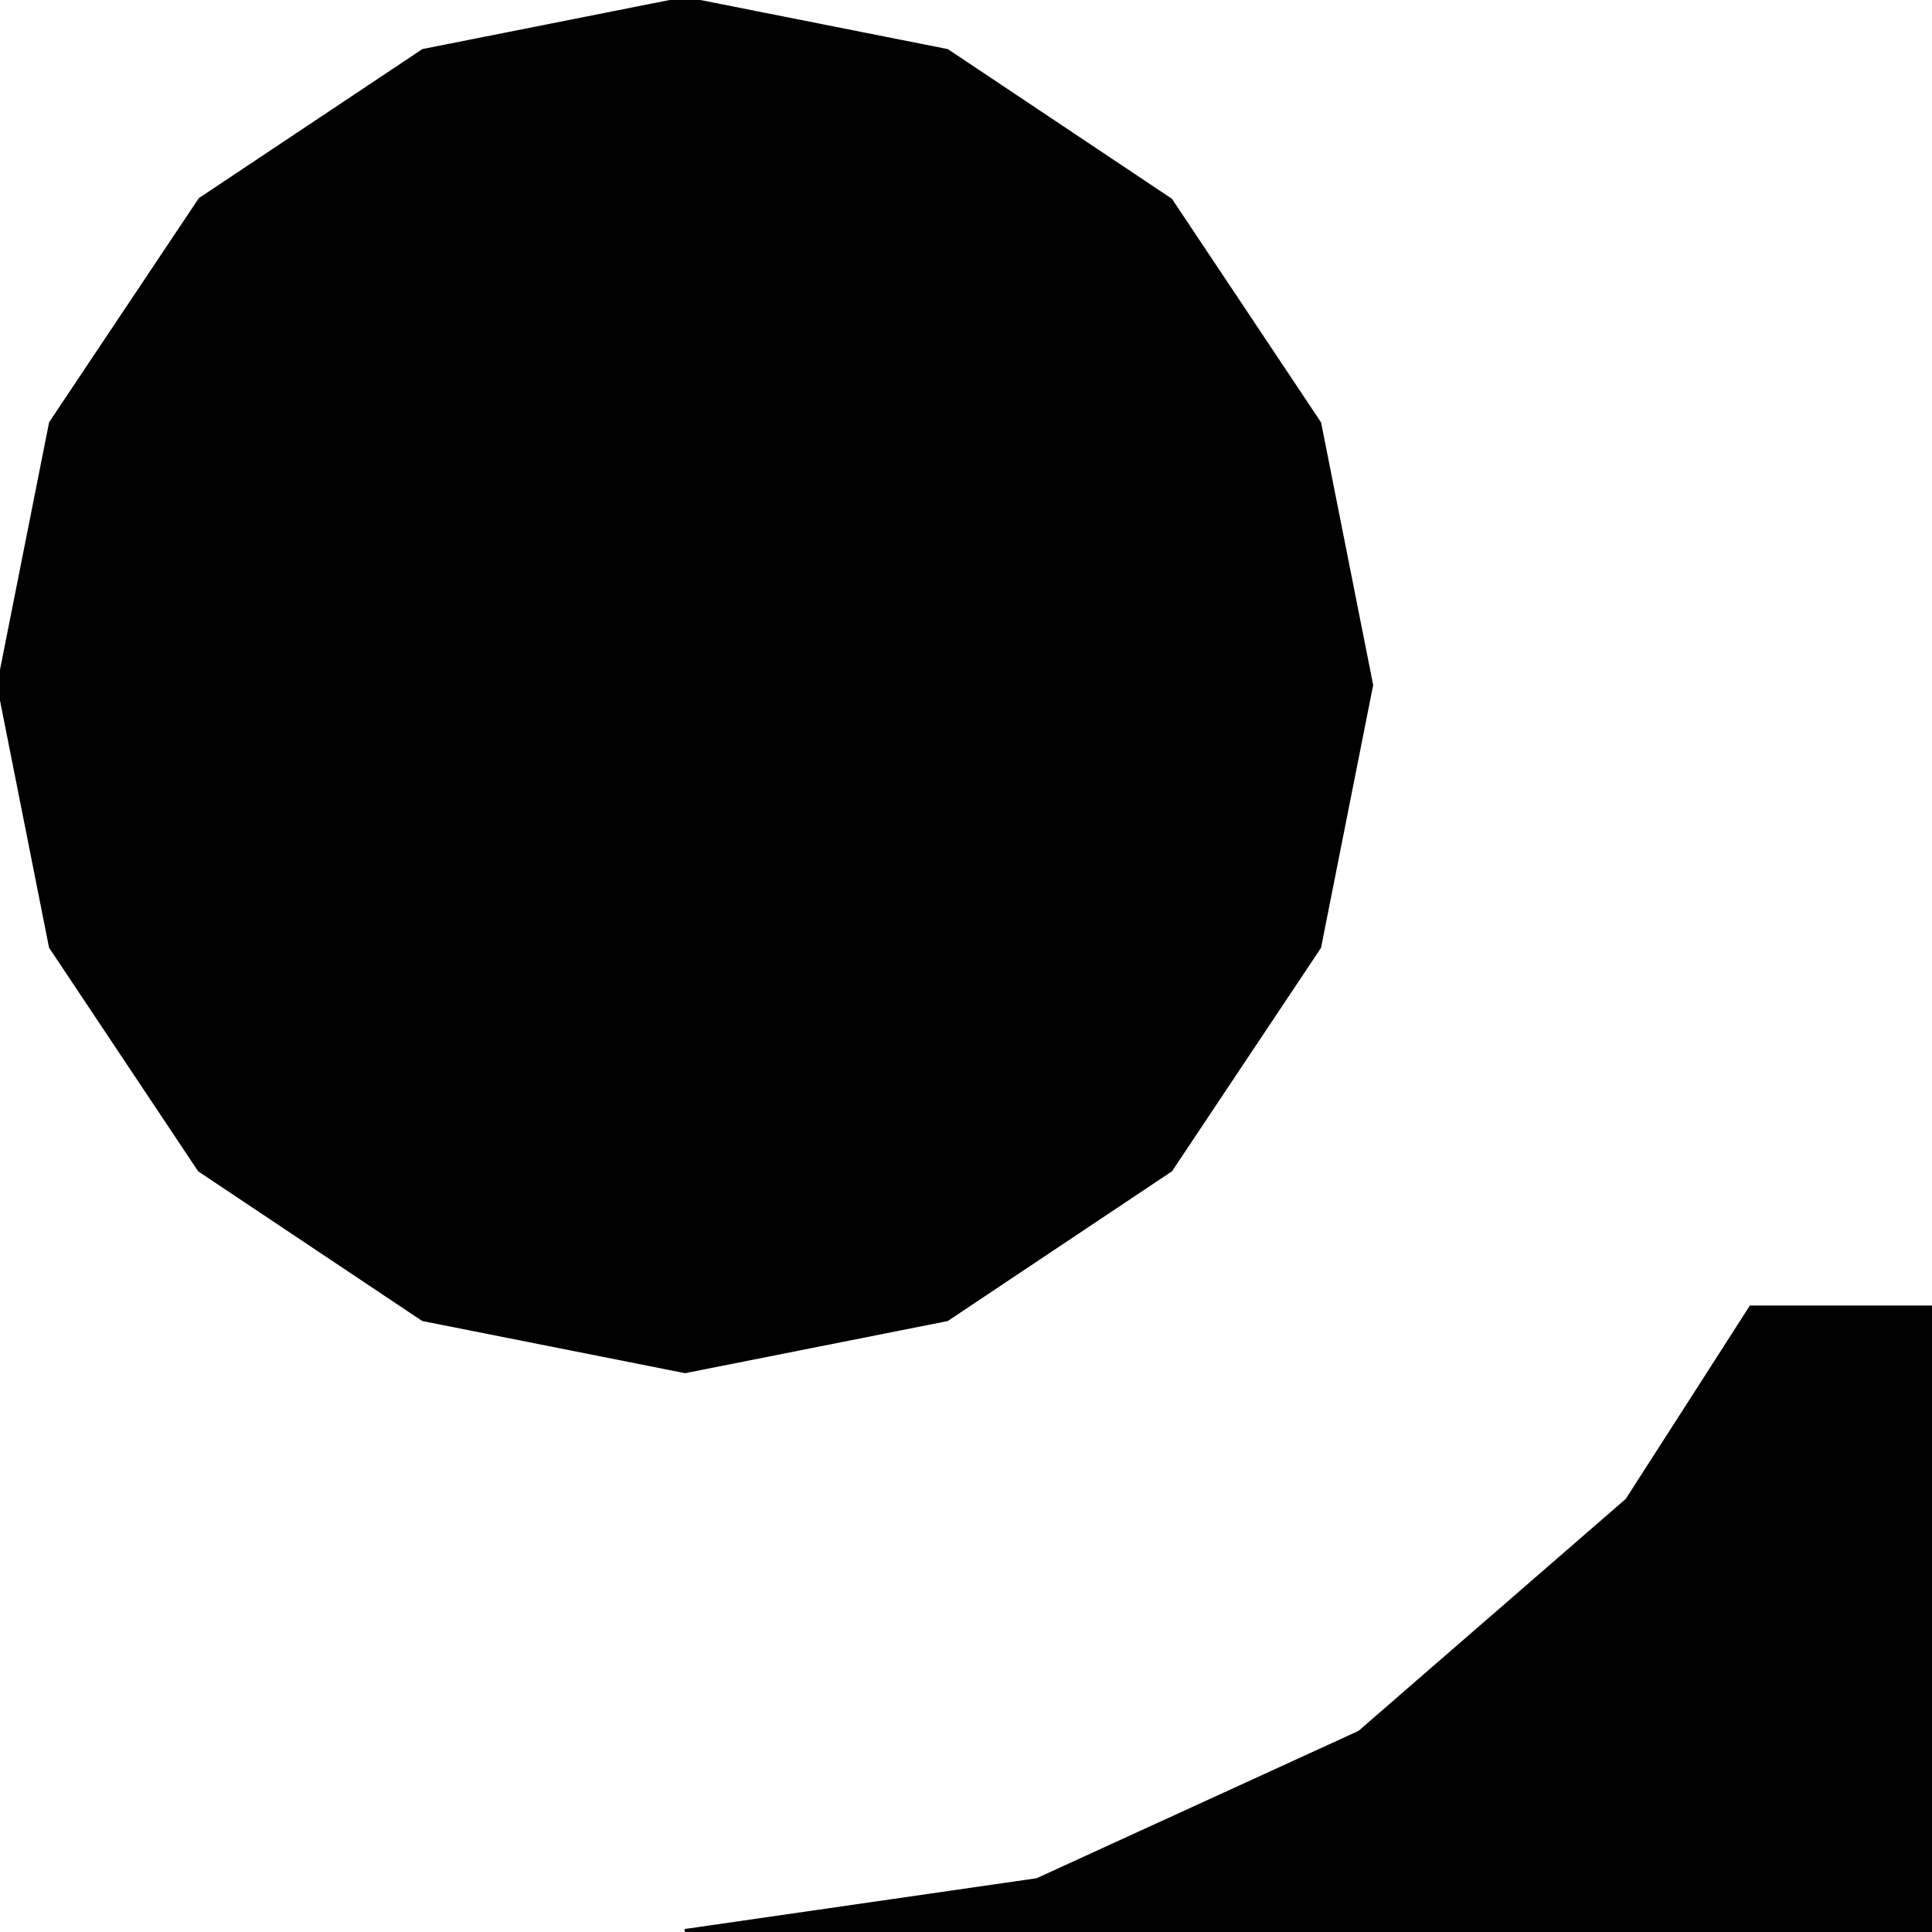
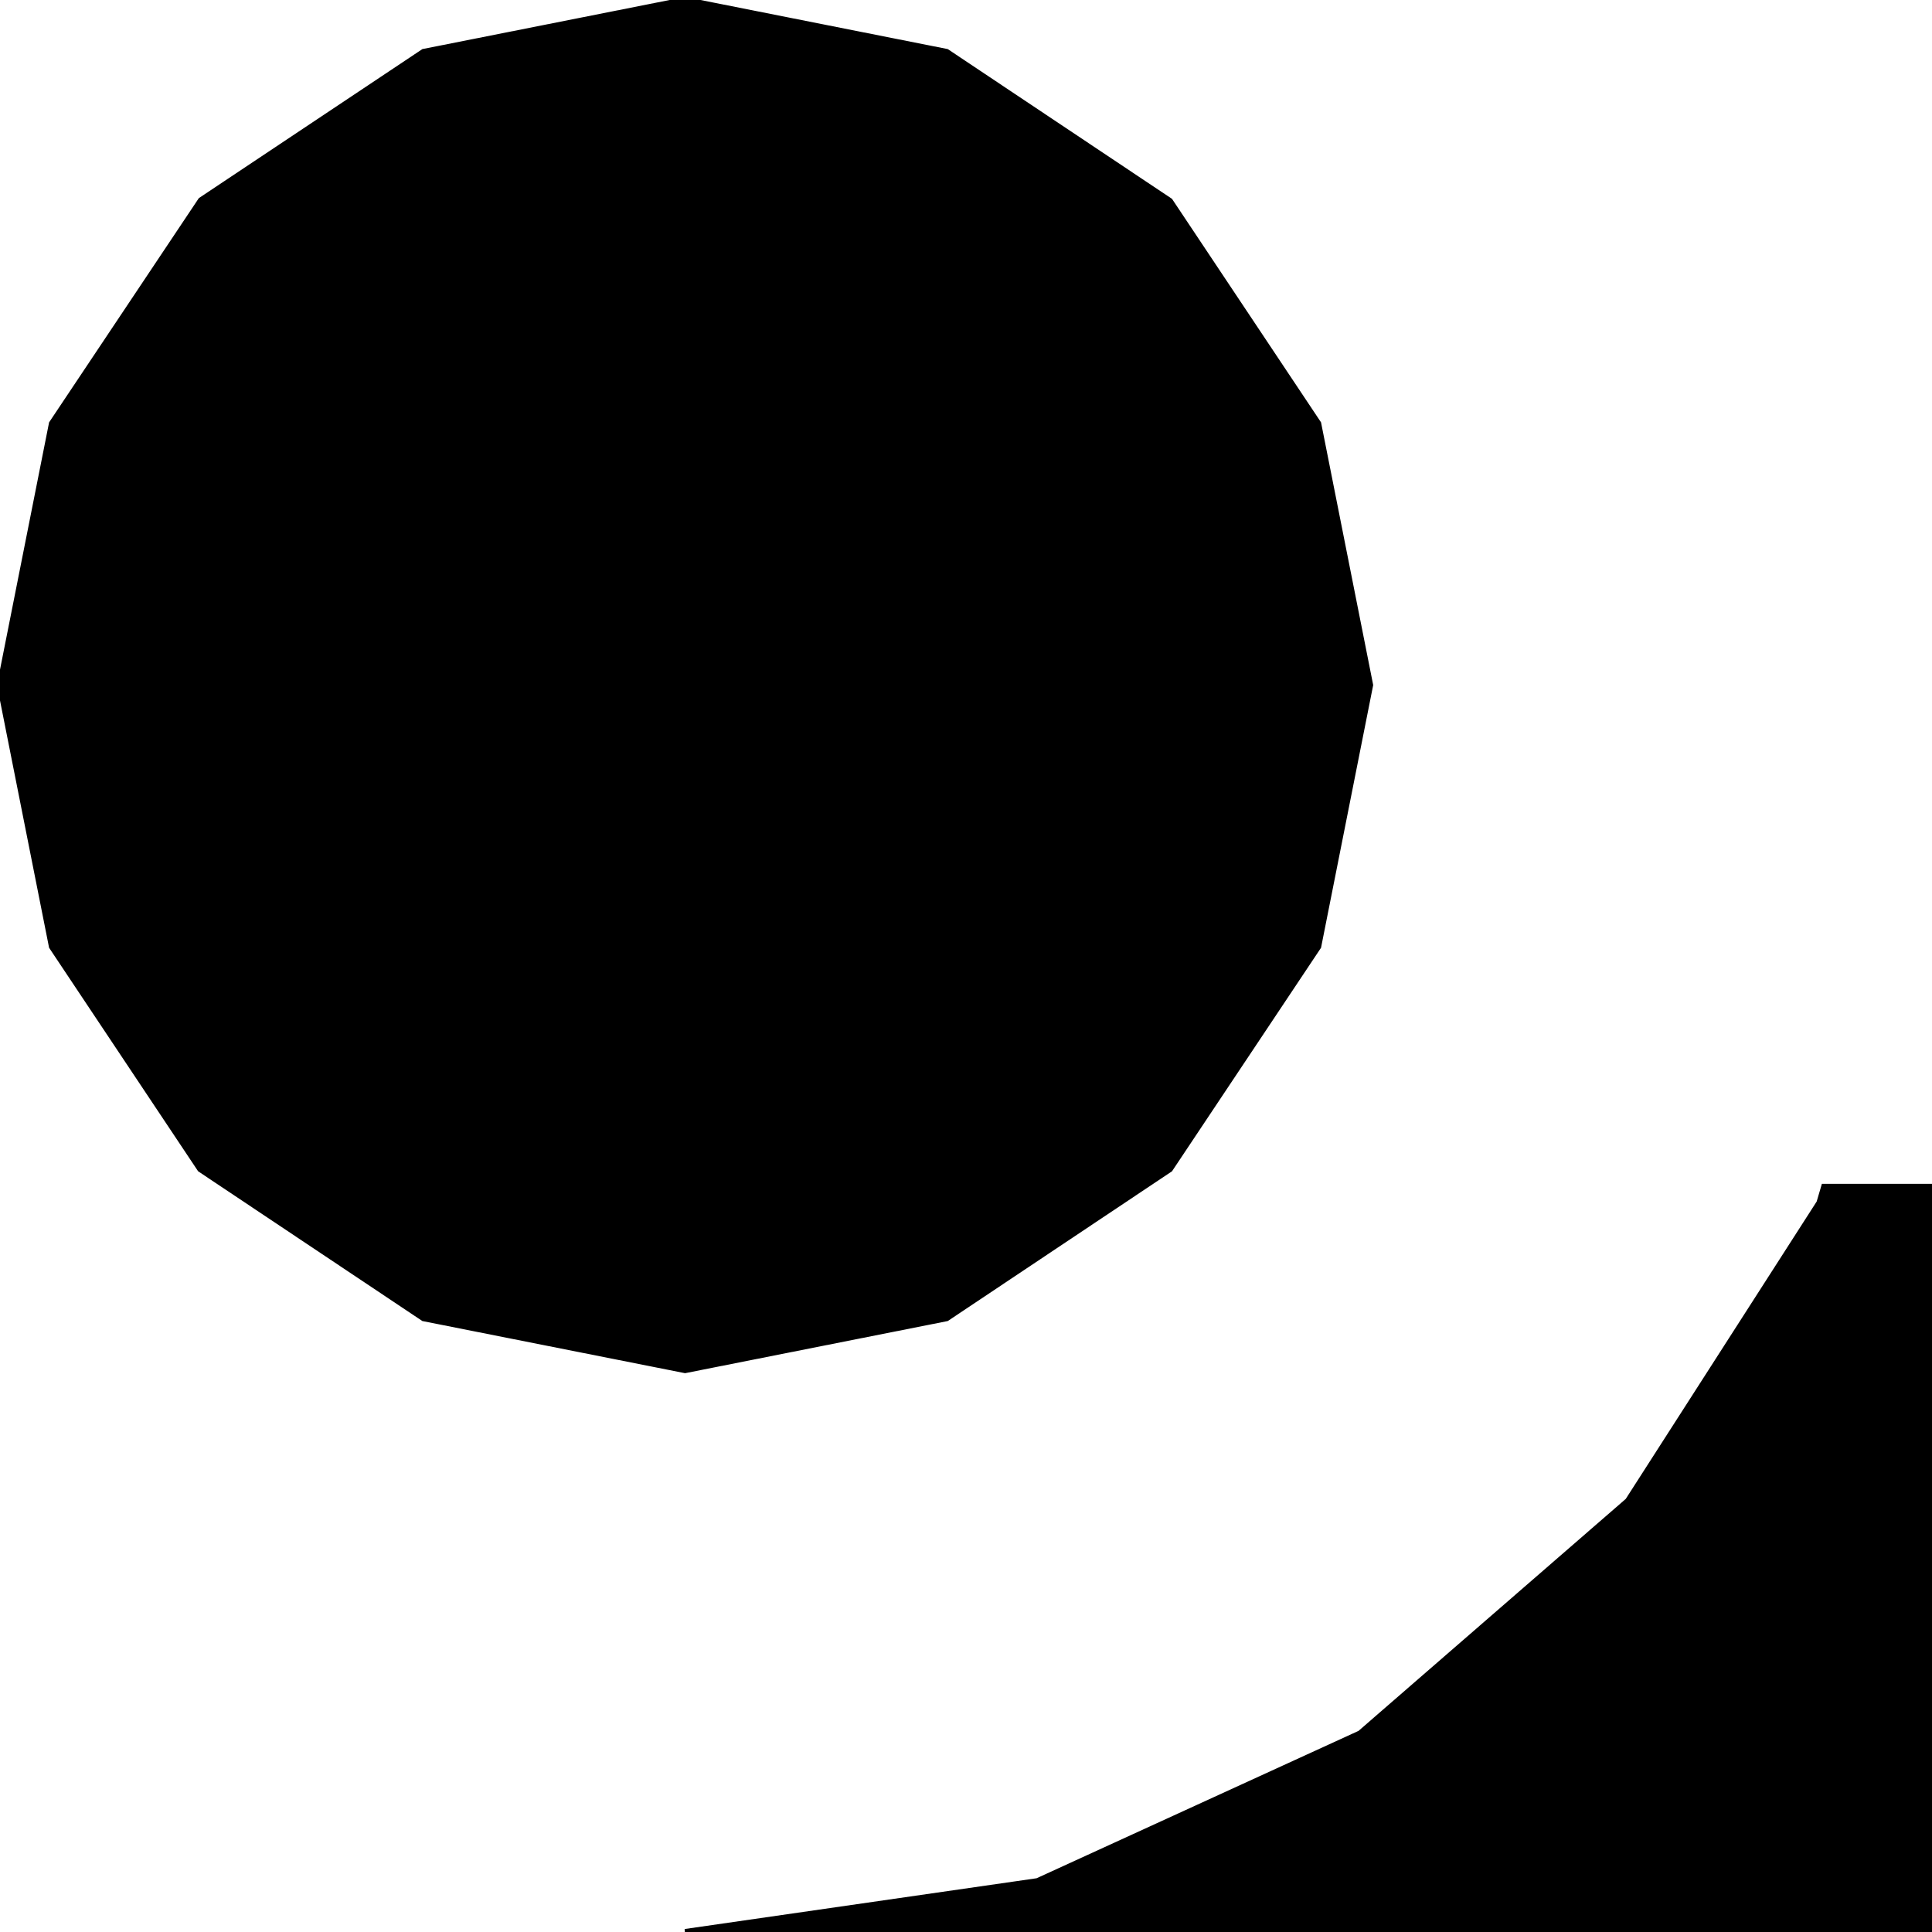
<svg xmlns="http://www.w3.org/2000/svg" baseProfile="tiny" height="32.15mm" width="32.15mm" viewBox="-0 9.35 32.15 32.15" version="1.1" stroke="black" stroke-width=".1" fill="none">
-   <path fill="#000000" stroke="#000000" d="M0.017 20.666 L0.864 16.398 L0.911 16.326 L3.345 12.683 L3.416 12.636 L7.048 10.214 L7.132 10.197 L11.4 9.35 L11.484 9.367 L15.752 10.214 L15.824 10.261 L19.467 12.695 L19.514 12.766 L21.936 16.398 L21.953 16.482 L22.8 20.75 L22.783 20.834 L21.936 25.102 L21.889 25.174 L19.467 28.805 L19.395 28.853 L15.752 31.286 L15.668 31.303 L11.4 32.15 L11.316 32.133 L7.048 31.286 L6.976 31.239 L3.333 28.805 L3.286 28.734 L0.864 25.102 L0.847 25.018 L0 20.75 z M21.743 19.658 L20.429 15.624 L20.403 15.544 L17.56 12.392 L17.504 12.33 L13.642 10.612 L13.565 10.578 L9.318 10.578 L9.235 10.578 L5.372 12.296 L5.296 12.33 L2.453 15.482 L2.397 15.544 L1.083 19.579 L1.057 19.658 L1.497 23.871 L1.506 23.954 L3.638 27.646 L3.68 27.719 L7.11 30.205 L7.178 30.254 L11.318 31.133 L11.4 31.15 L15.541 30.272 L15.622 30.254 L19.052 27.768 L19.12 27.719 L21.252 24.027 L21.294 23.954 L21.734 19.741 z" />
-   <path fill="#000000" stroke="#000000" d="M1.083 19.579 L2.397 15.544 L2.453 15.482 L5.296 12.33 L5.372 12.296 L9.235 10.578 L9.318 10.578 L13.565 10.578 L13.642 10.612 L17.504 12.33 L17.56 12.392 L20.403 15.544 L20.429 15.624 L21.743 19.658 L21.734 19.741 L21.294 23.954 L21.252 24.027 L19.12 27.719 L19.052 27.768 L15.622 30.254 L15.541 30.272 L11.4 31.15 L11.318 31.133 L7.178 30.254 L7.11 30.205 L3.68 27.719 L3.638 27.646 L1.506 23.954 L1.497 23.871 L1.057 19.658 z" />
-   <path fill="#000000" stroke="#000000" d="M12.8 41.5 L11.4 41.5 L11.796 41.443 L17.264 40.654 L19.029 39.846 L20.64 39.109 L22.634 38.196 L23.971 37.035 L27.092 34.326 L27.632 33.485 L28.249 32.525 L29.051 31.274 L29.147 31.125 L29.35 31.125 L32.15 31.125 L32.15 32.525 L32.15 35.638 L32.15 40.1 L32.15 41.5 z" />
+   <path fill="#000000" stroke="#000000" d="M0.864 16.398 L3.345 12.683 L7.048 10.214 L11.4 9.35 L15.752 10.214 L19.467 12.695 L21.936 16.398 L22.8 20.75 L21.936 25.102 L19.467 28.805 L15.752 31.286 L11.4 32.15 L7.048 31.286 L3.333 28.805 L0.864 25.102 L0 20.75 z M21.743 19.658 L20.403 15.544 L17.504 12.33 L13.565 10.578 L9.235 10.578 L5.296 12.33 L2.397 15.544 L1.057 19.658 L1.506 23.954 L3.68 27.719 L7.178 30.254 L11.4 31.15 L15.622 30.254 L19.12 27.719 L21.294 23.954 z" />
+   <path fill="#000000" stroke="#000000" d="M1.057 19.658 L2.397 15.544 L5.296 12.33 L9.235 10.578 L13.565 10.578 L17.504 12.33 L20.403 15.544 L21.743 19.658 L21.294 23.954 L19.12 27.719 L15.622 30.254 L11.4 31.15 L7.178 30.254 L3.68 27.719 L1.506 23.954 z" />
+   <path fill="#000000" stroke="#000000" d="M11.4 41.5 L17.264 40.654 L22.634 38.196 L27.092 34.326 L30.277 29.365 L30.355 29.1 L32.15 29.1 L32.15 41.5 z" />
</svg>
